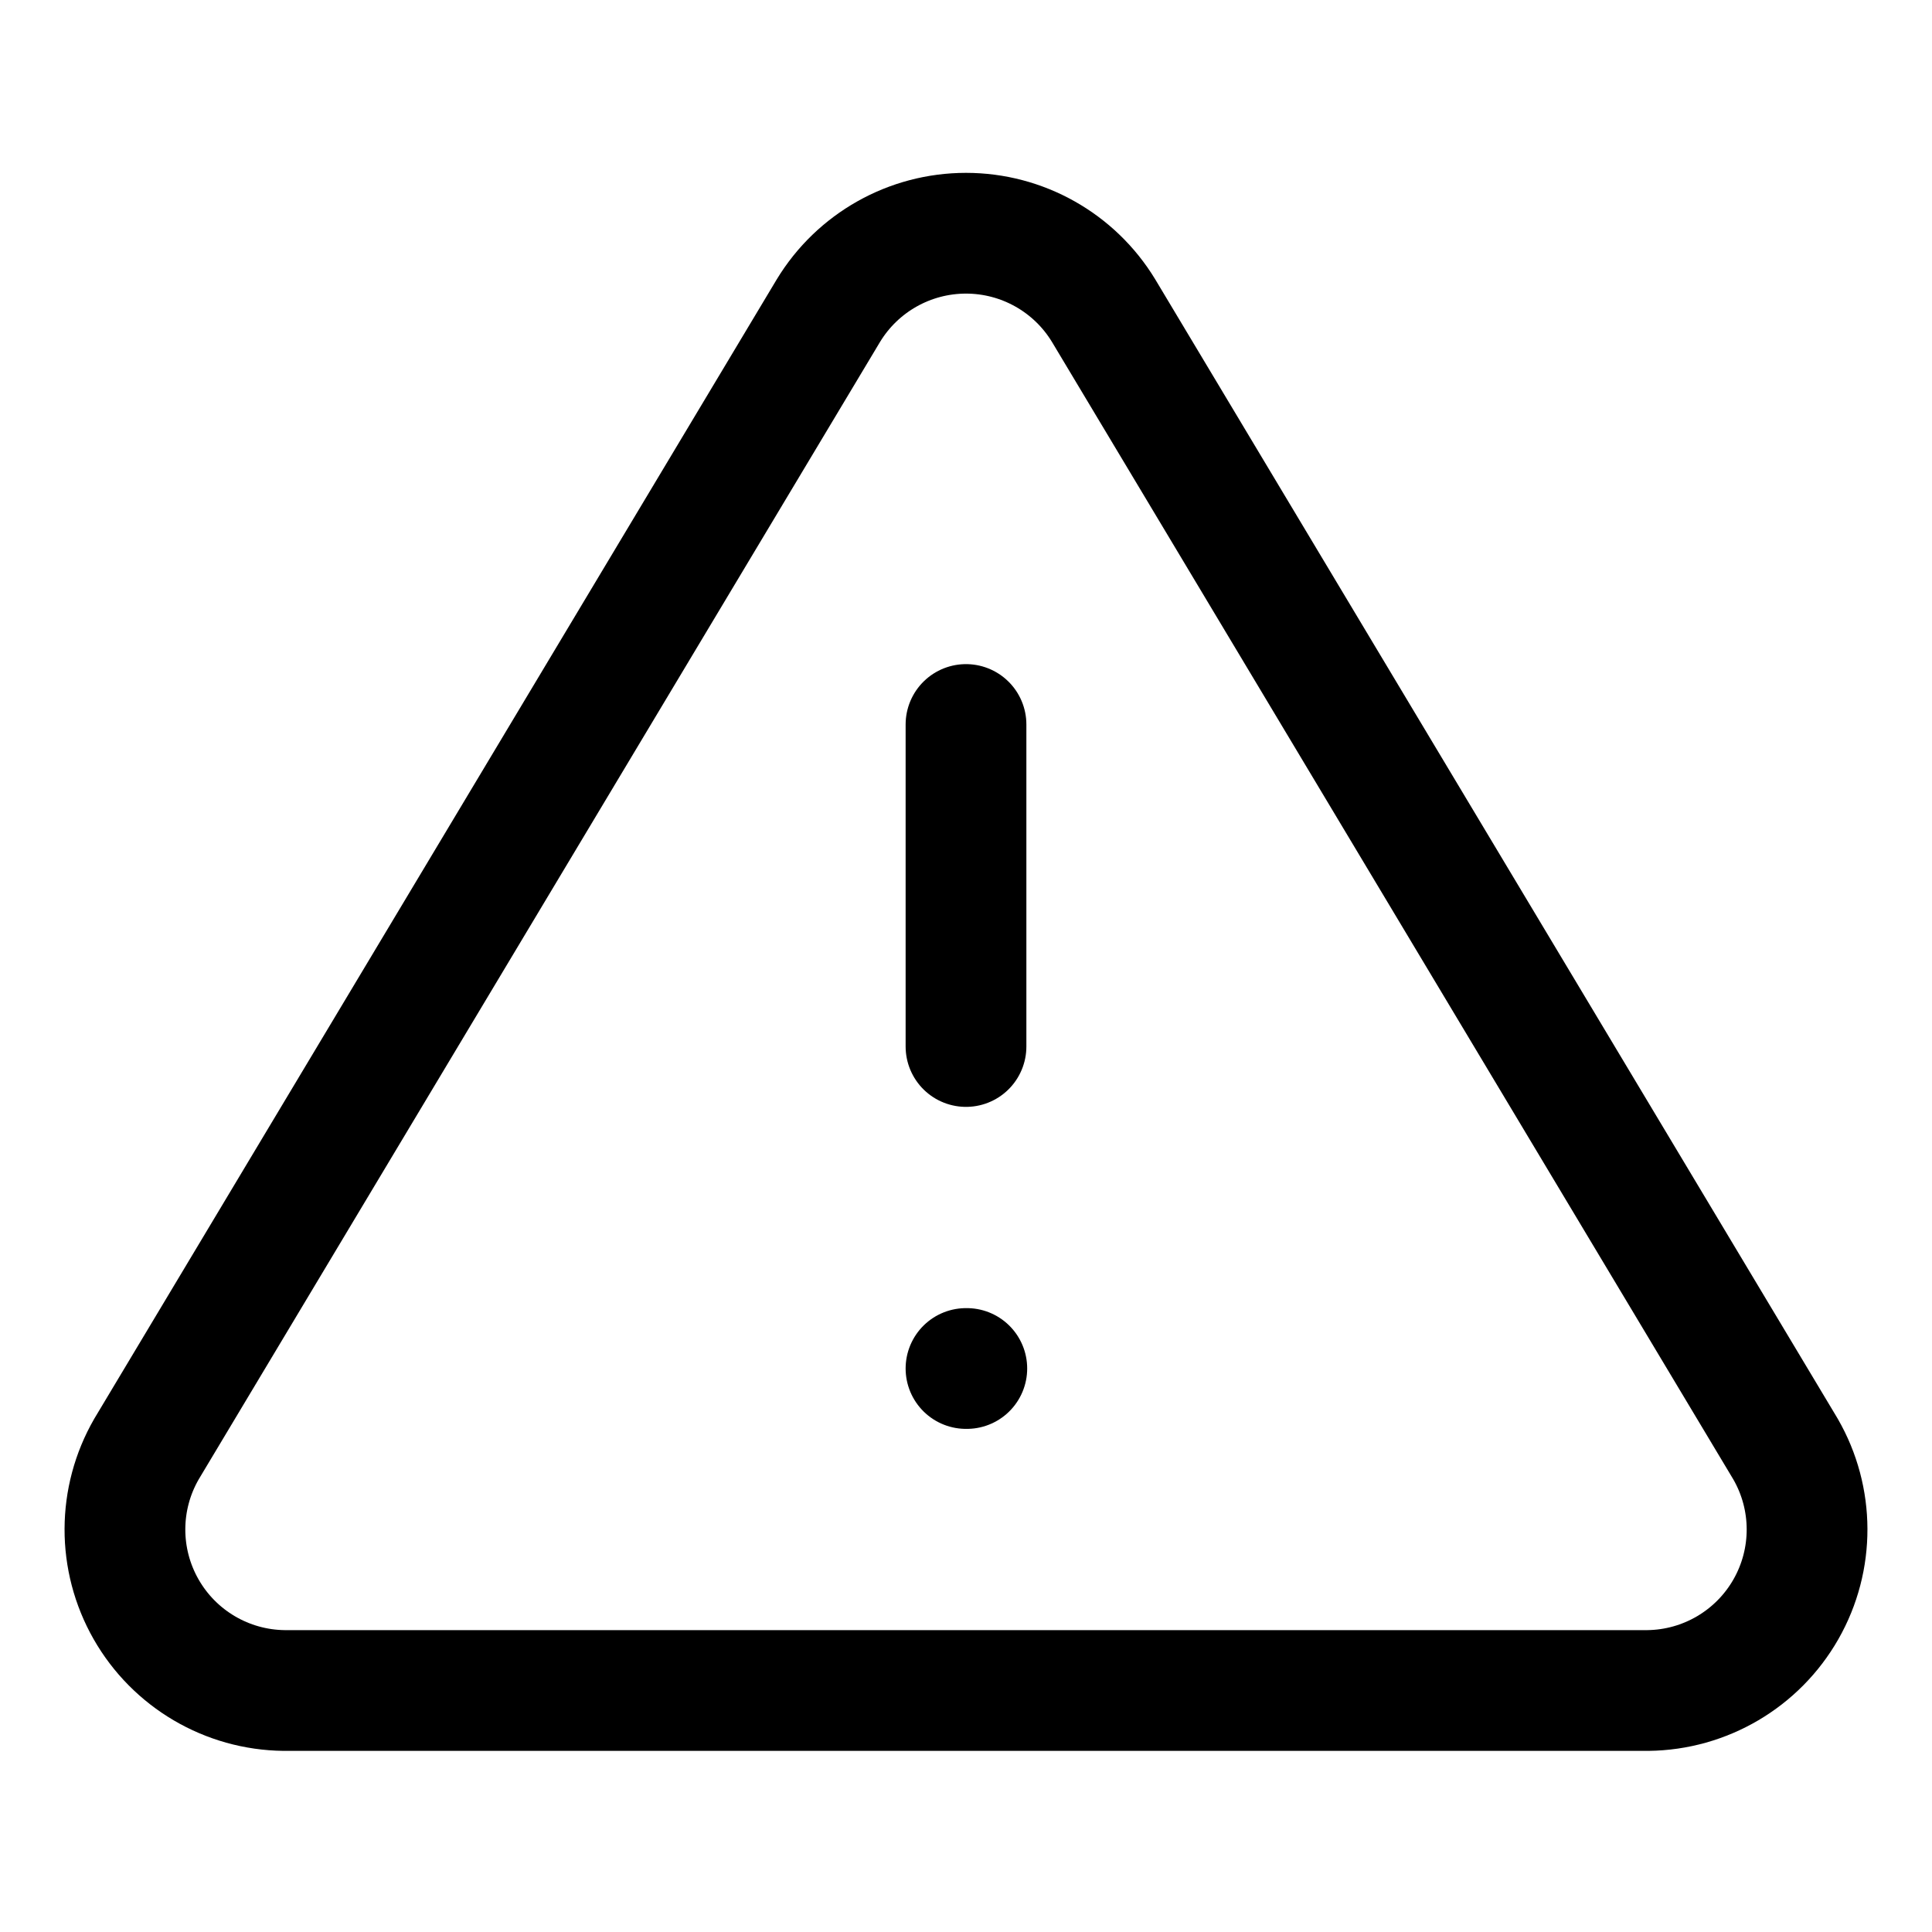
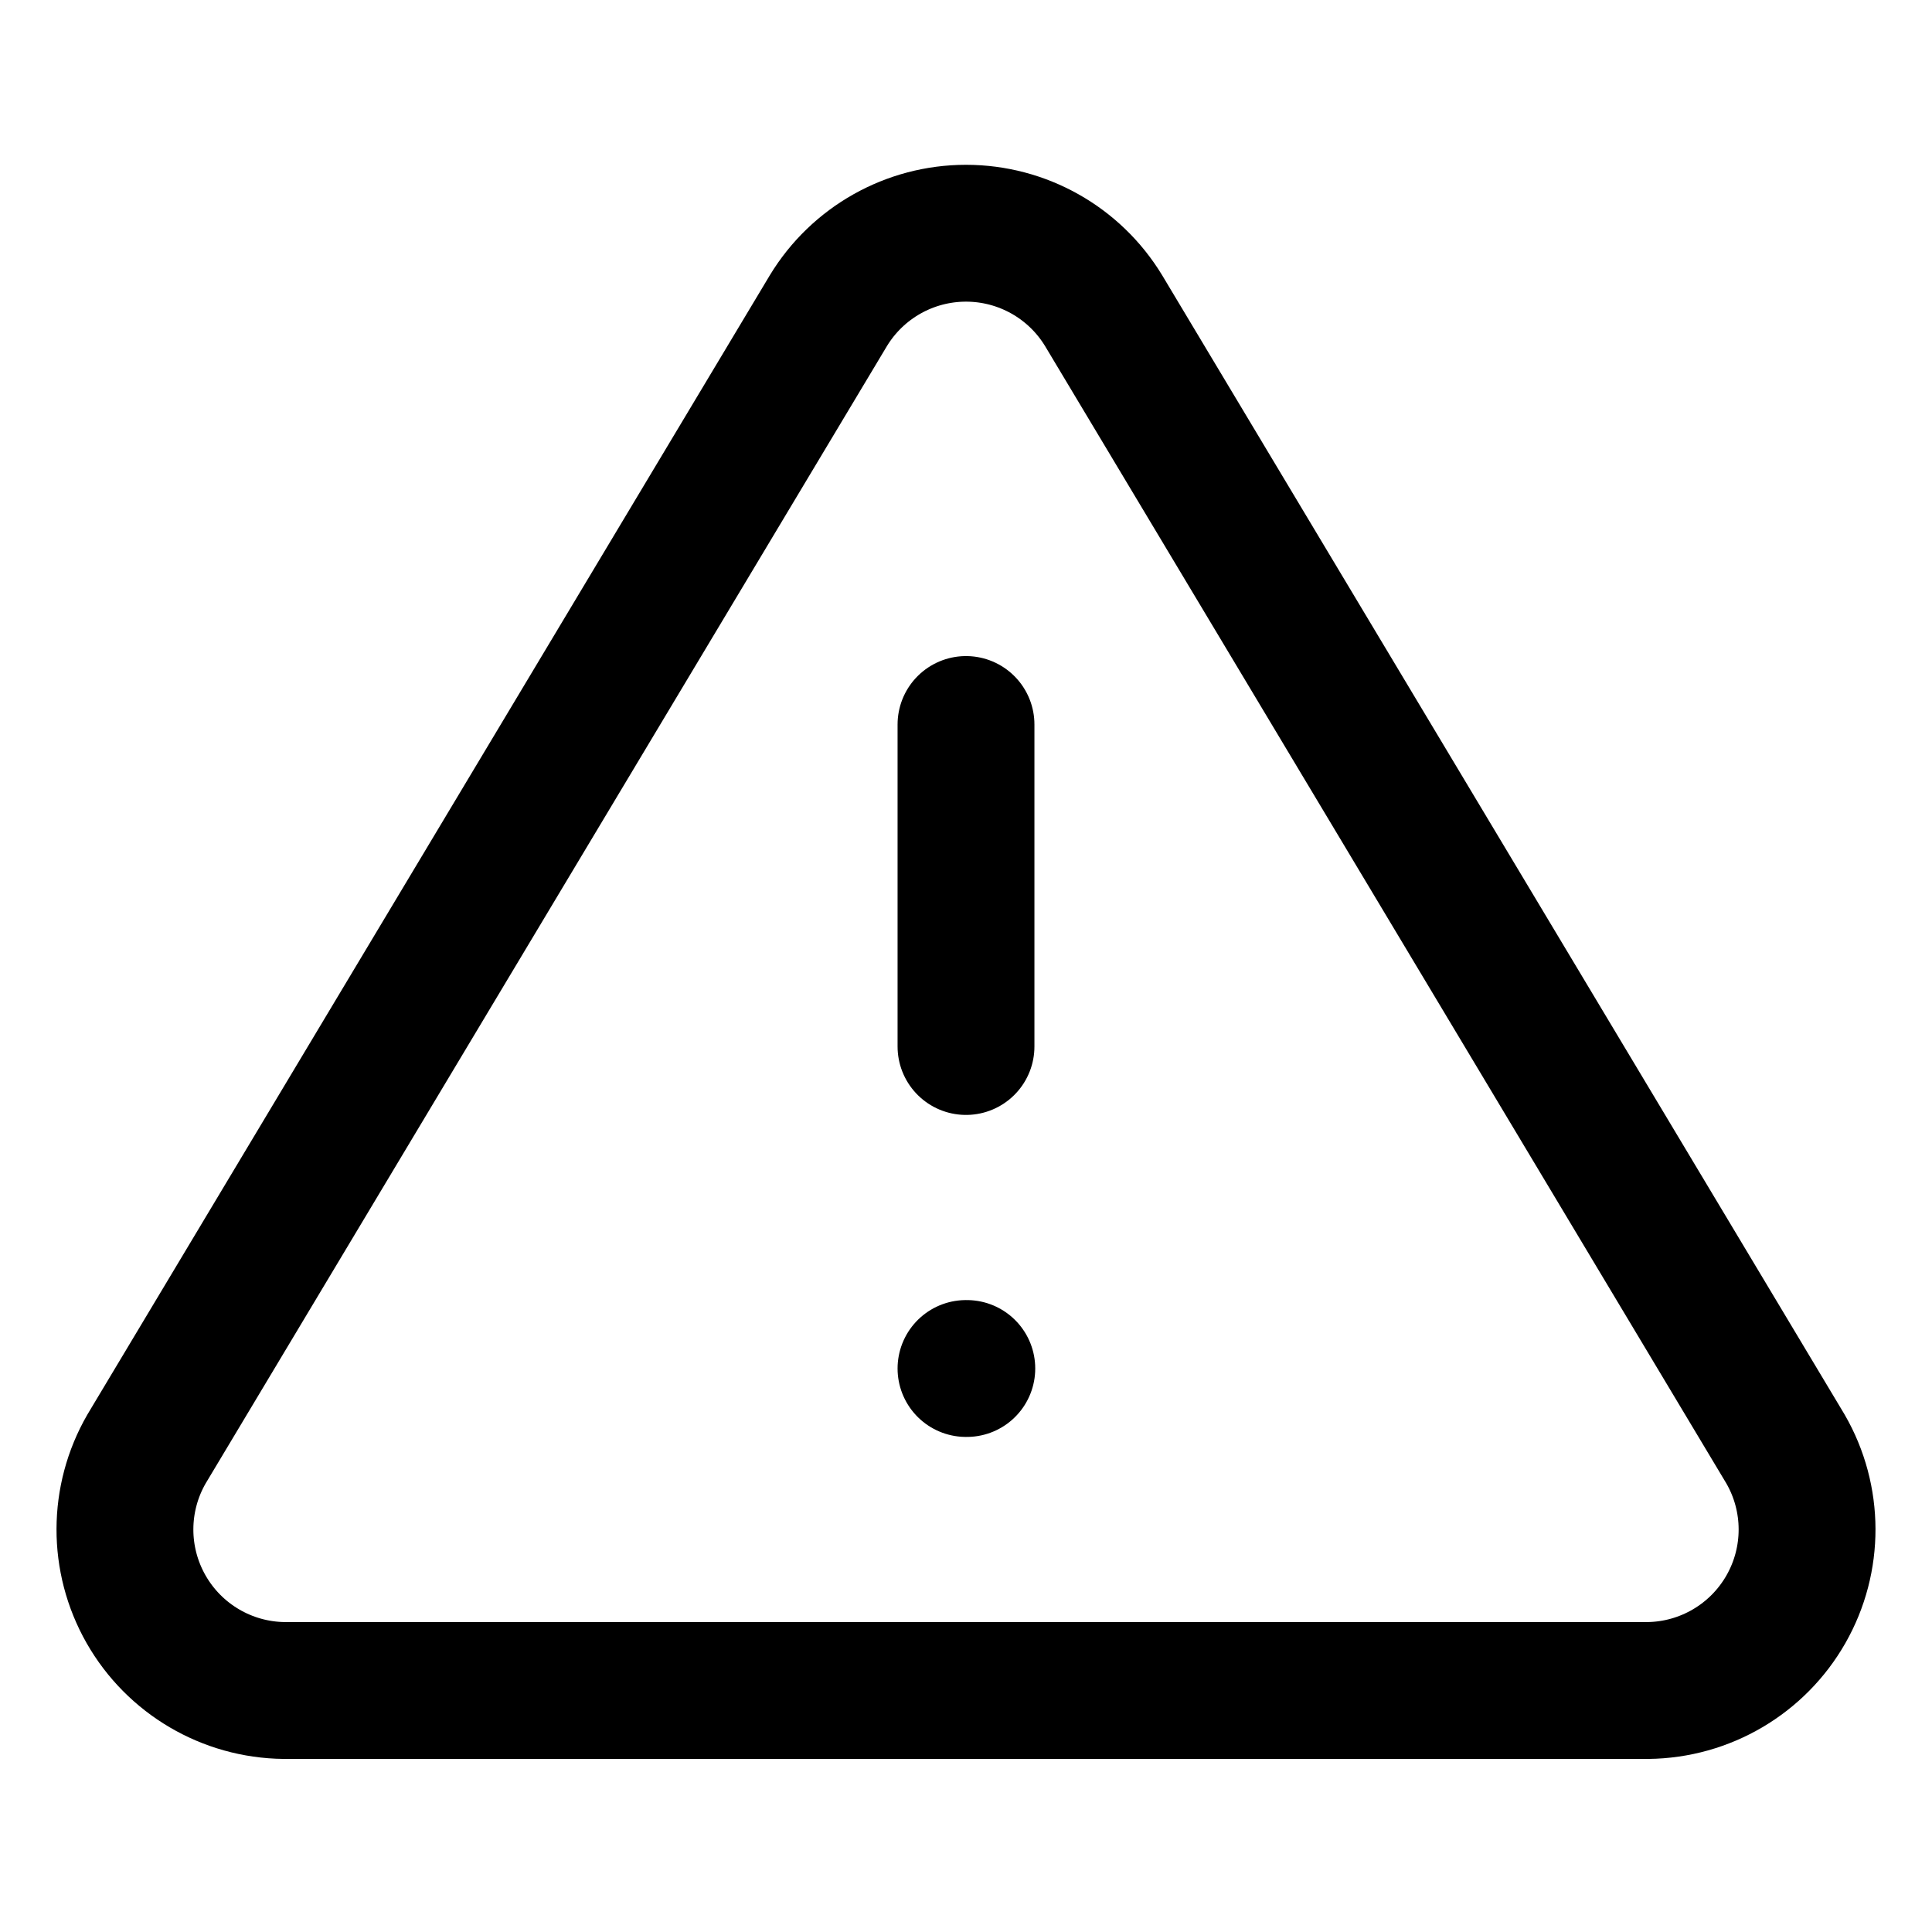
- <svg xmlns="http://www.w3.org/2000/svg" width="24" height="24" viewBox="0 0 24 24" fill="none" stroke="currentColor" stroke-width="1.5" stroke-linecap="round" stroke-linejoin="round" class="feather feather-alert-triangle">
+ <svg xmlns="http://www.w3.org/2000/svg" width="24" height="24" viewBox="0 0 24 24" fill="none" stroke="currentColor" stroke-width="1.7" stroke-linecap="round" stroke-linejoin="round" class="feather feather-alert-triangle">
  <path d="M10.29 3.86L1.82 18a2 2 0 0 0 1.71 3h16.94a2 2 0 0 0 1.71-3L13.71 3.86a2 2 0 0 0-3.42 0z" />
  <line x1="12" y1="9" x2="12" y2="13" />
  <line x1="12" y1="17" x2="12.01" y2="17" />
</svg>
